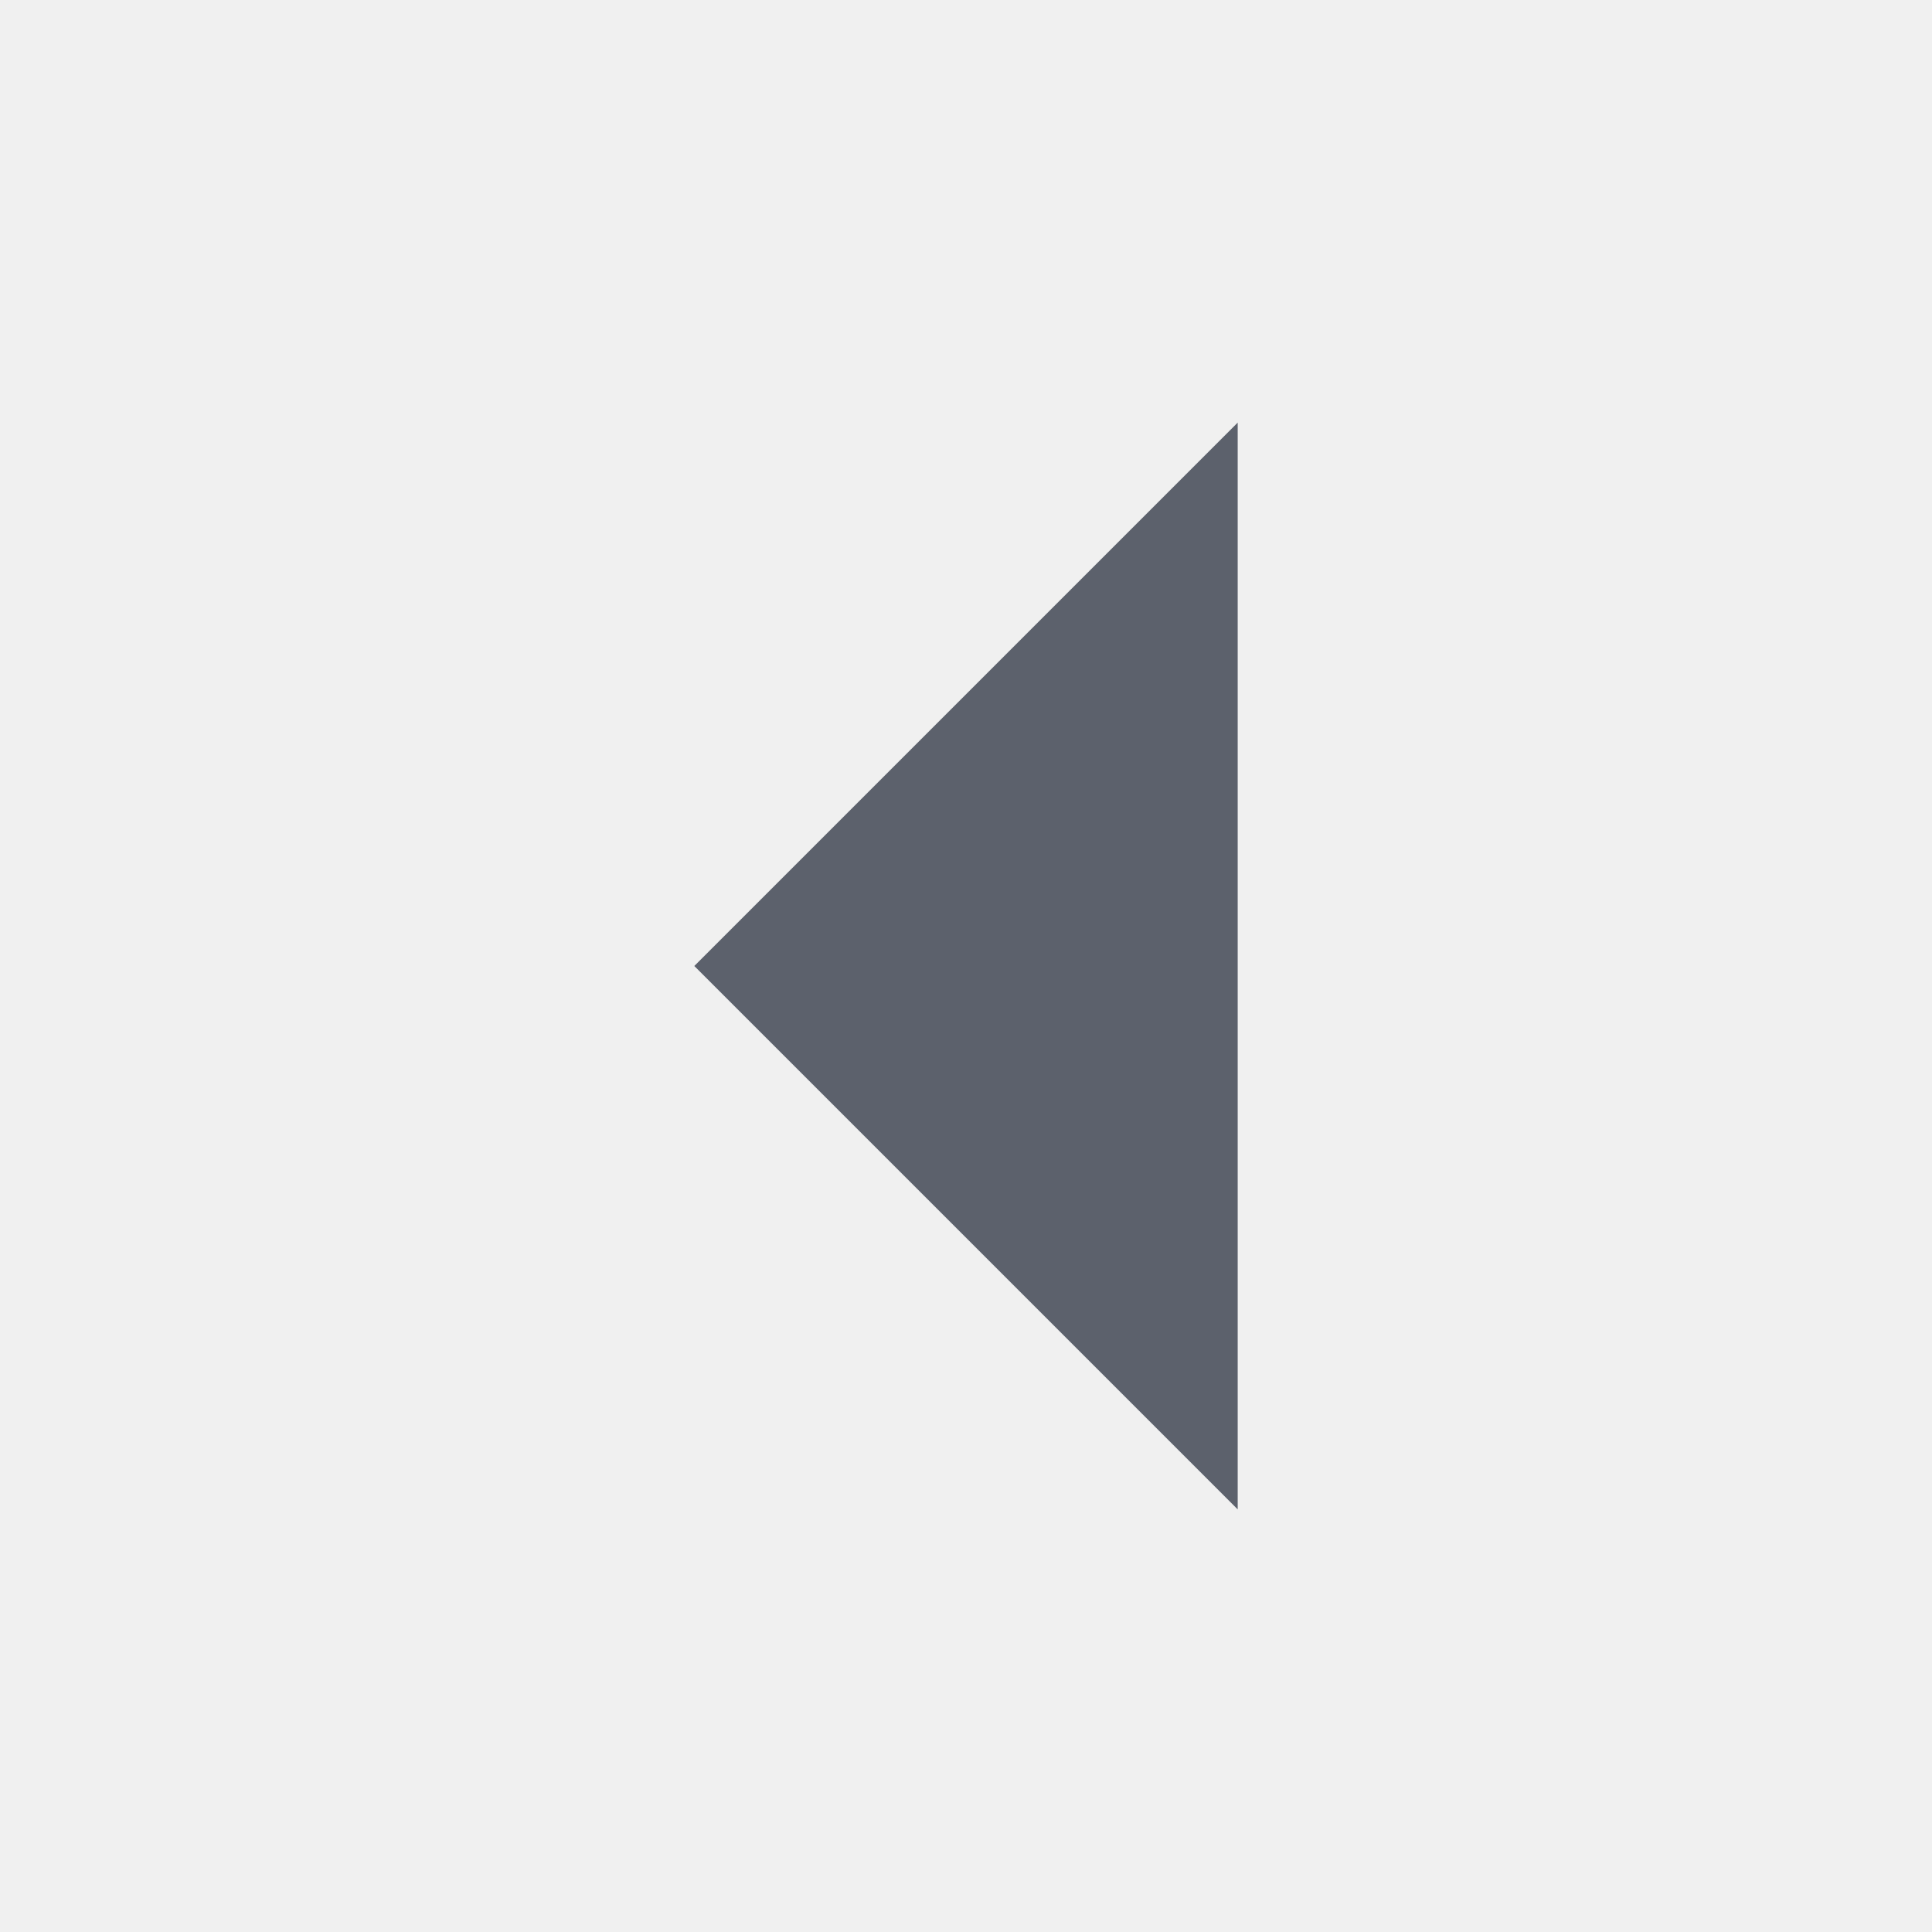
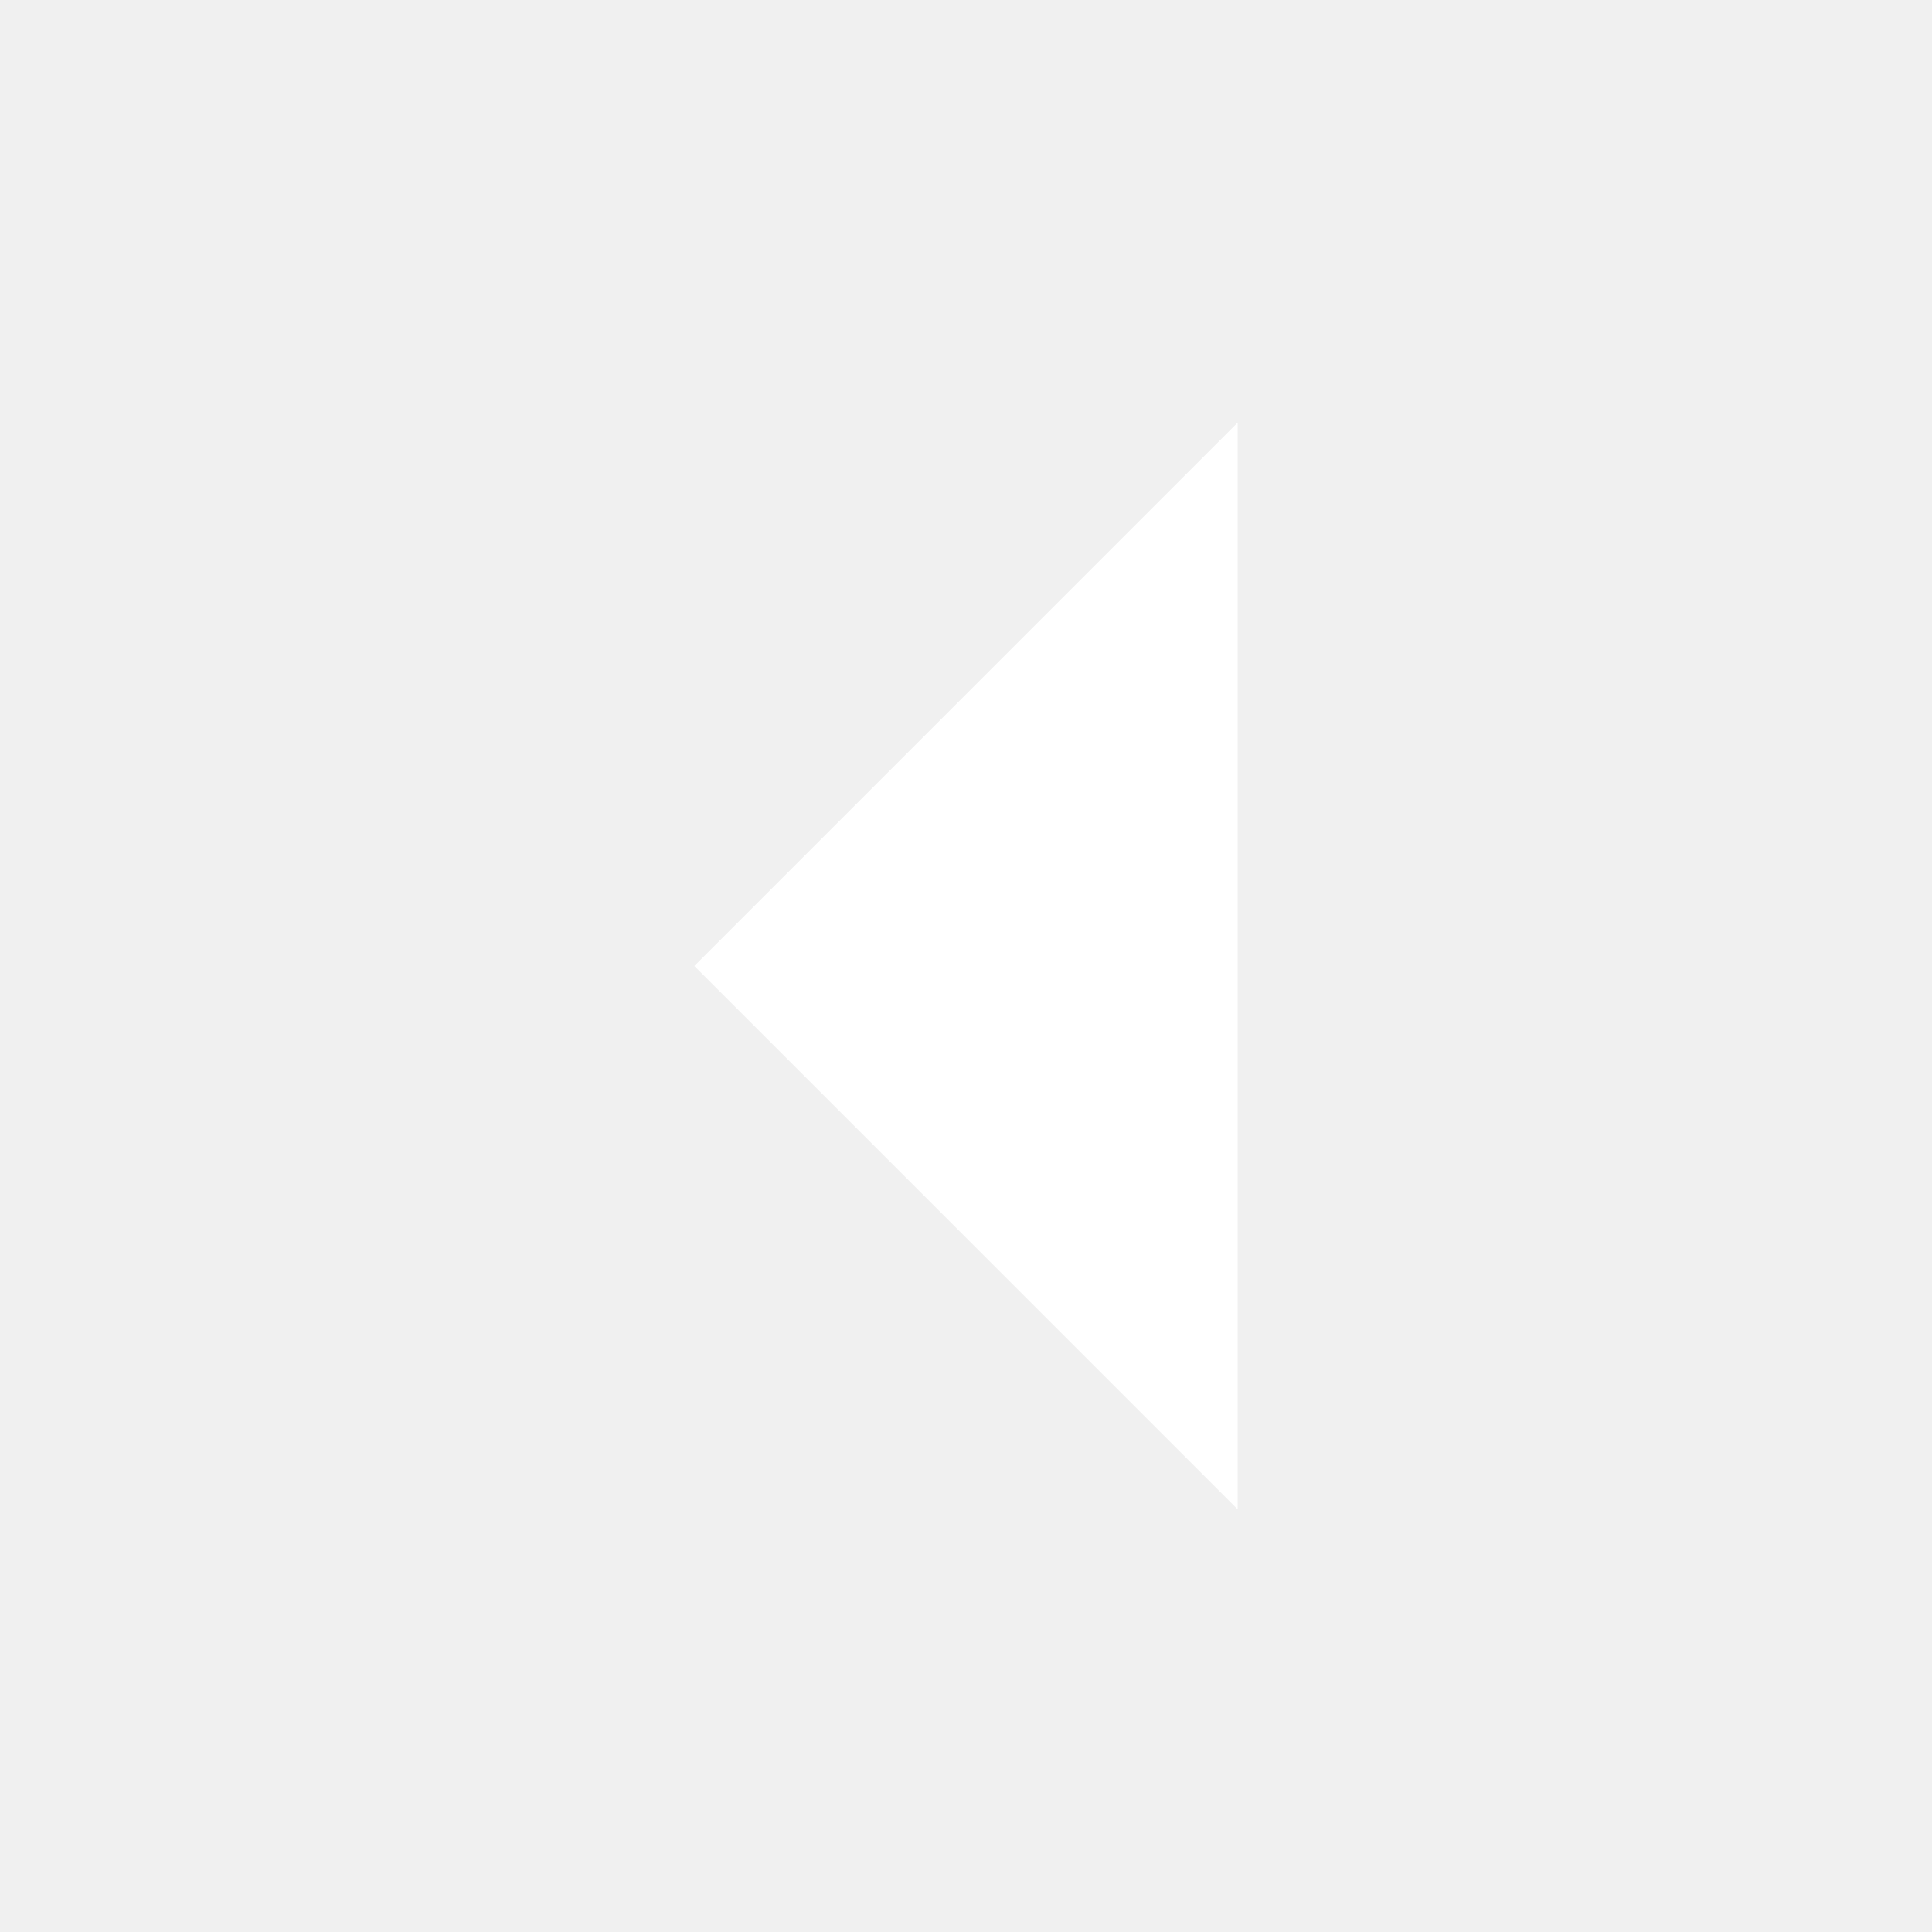
<svg xmlns="http://www.w3.org/2000/svg" width="64" height="64" version="1.1" viewBox="0 0 64 64">
  <g transform="matrix(-1.285714,0,0,1.285714,73.14286,-1279.894)">
-     <path style="fill:#5c616c;fill-rule:evenodd" d="m 39,1020.362 -14,-14 v 28 z" />
+     <path style="fill:#fff;fill-rule:evenodd" d="m 39,1020.362 -14,-14 v 28 z" />
  </g>
</svg>
